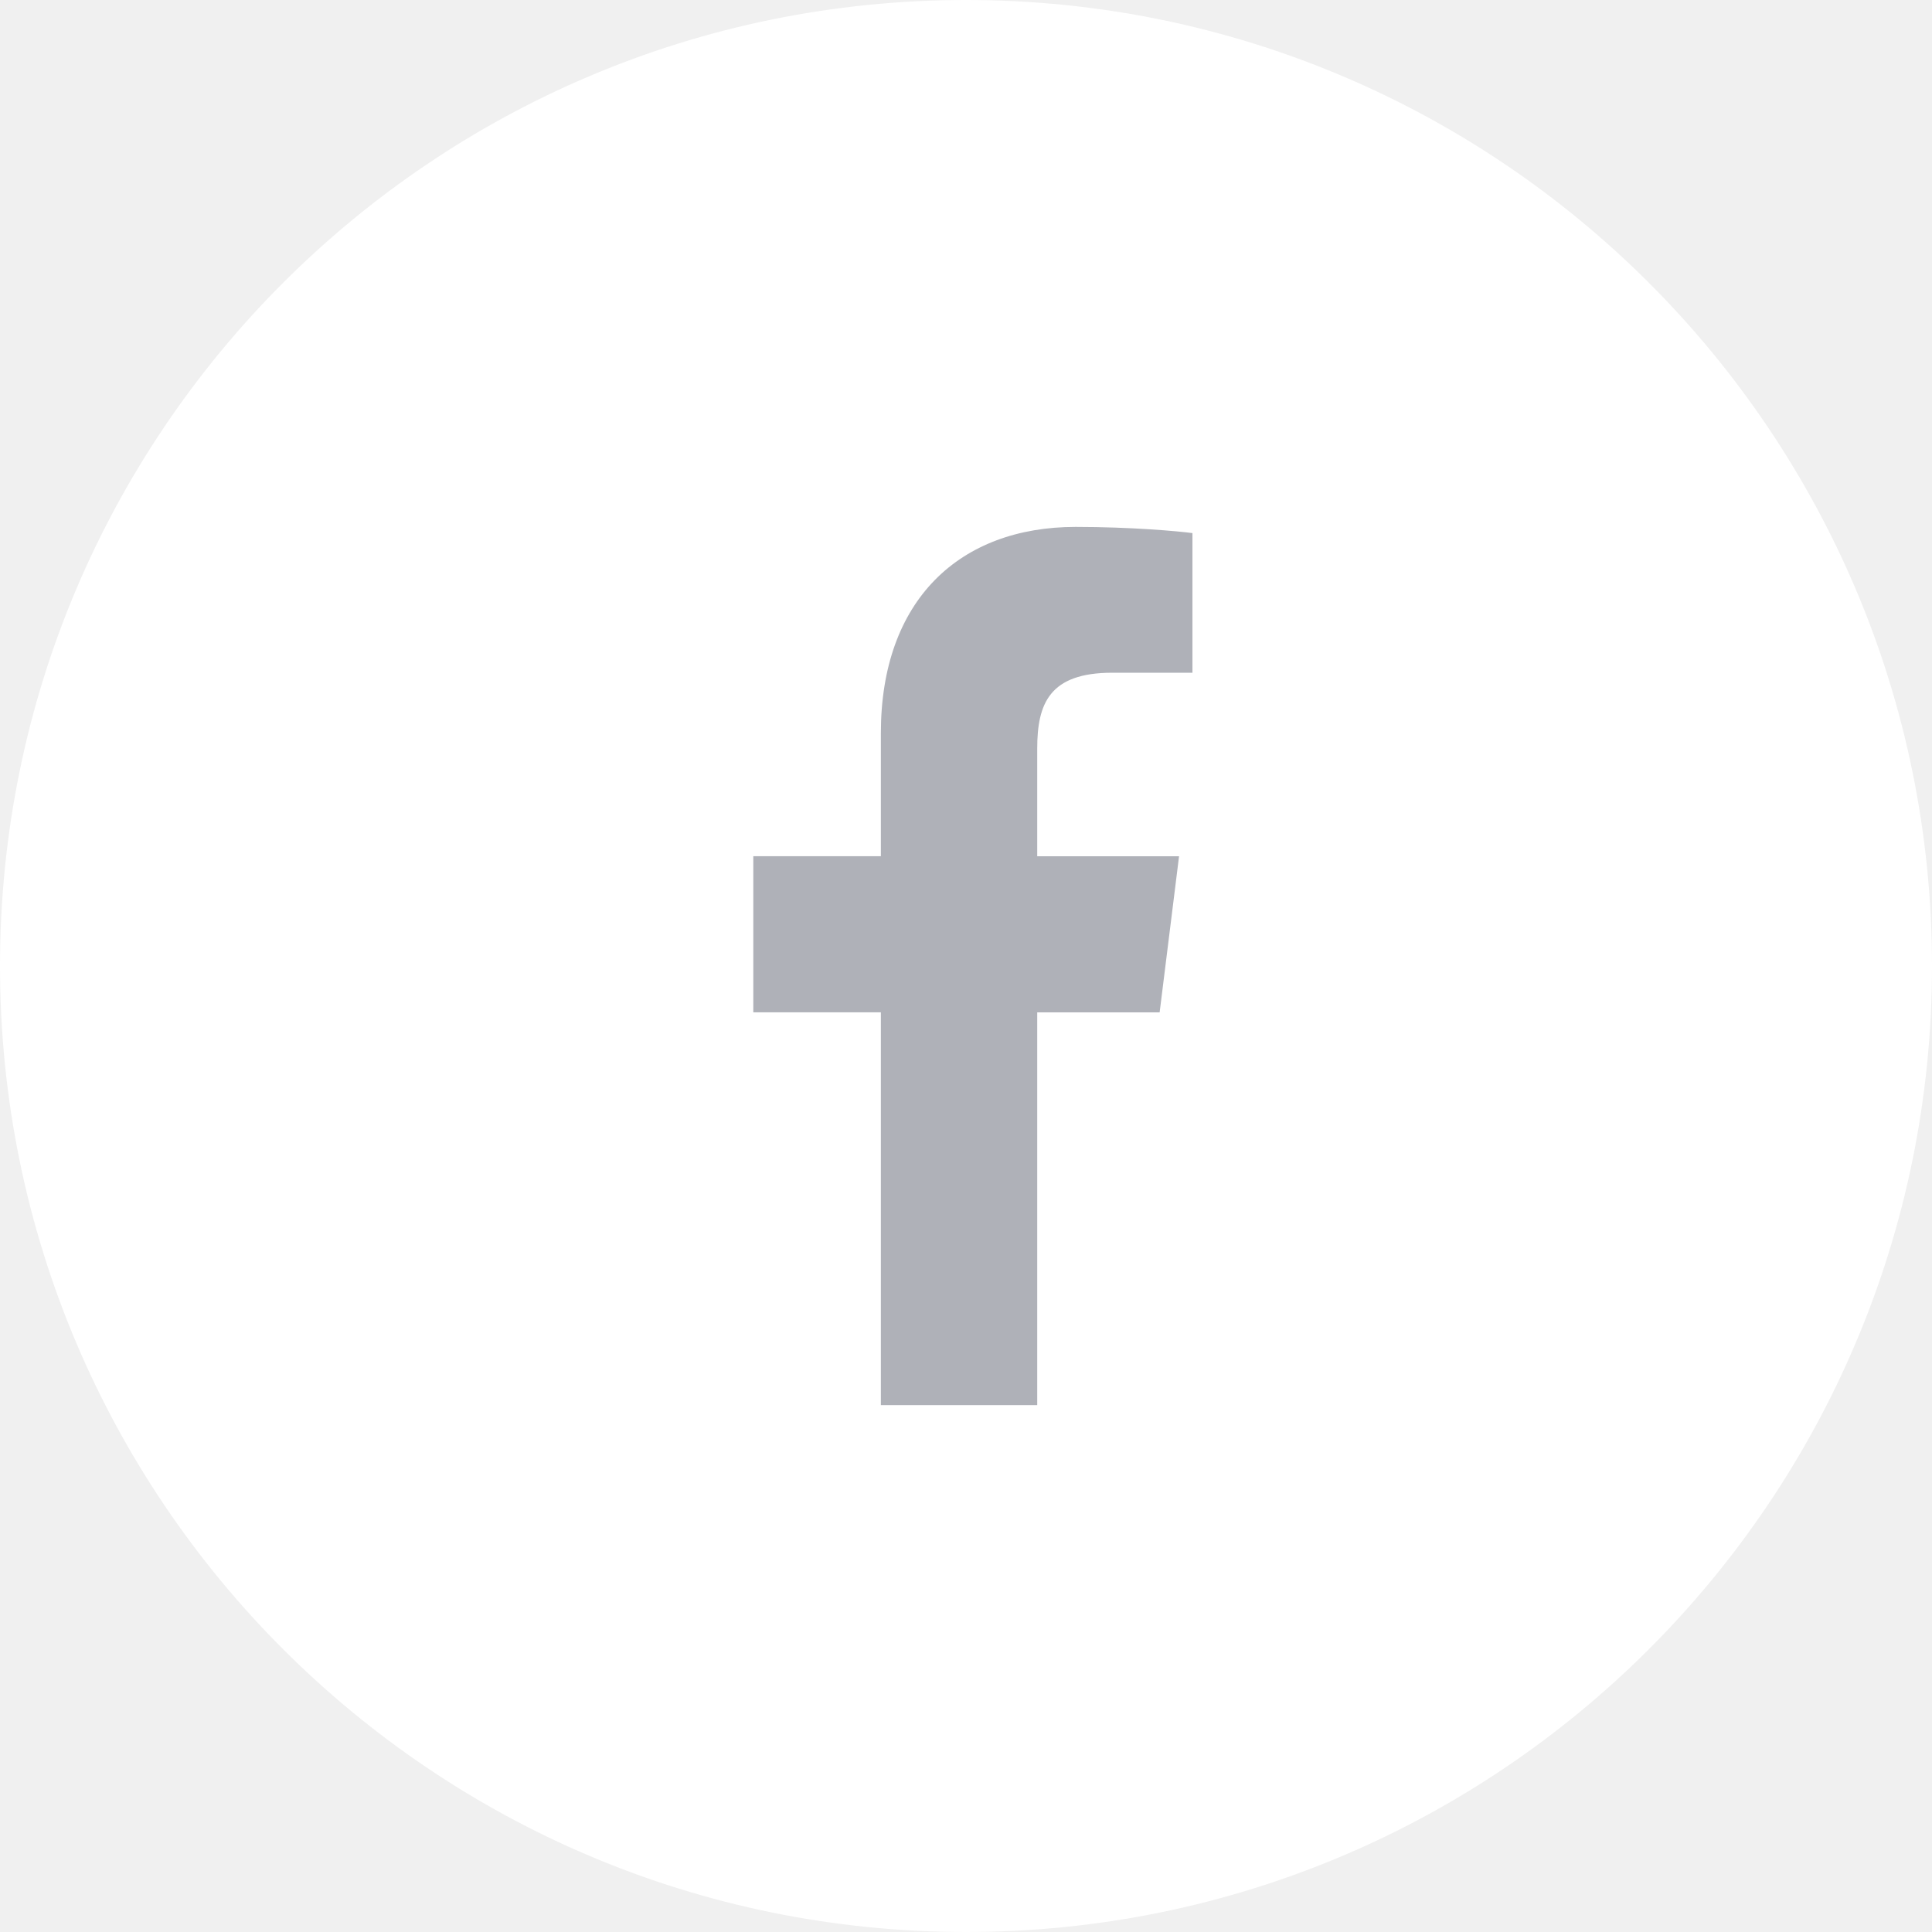
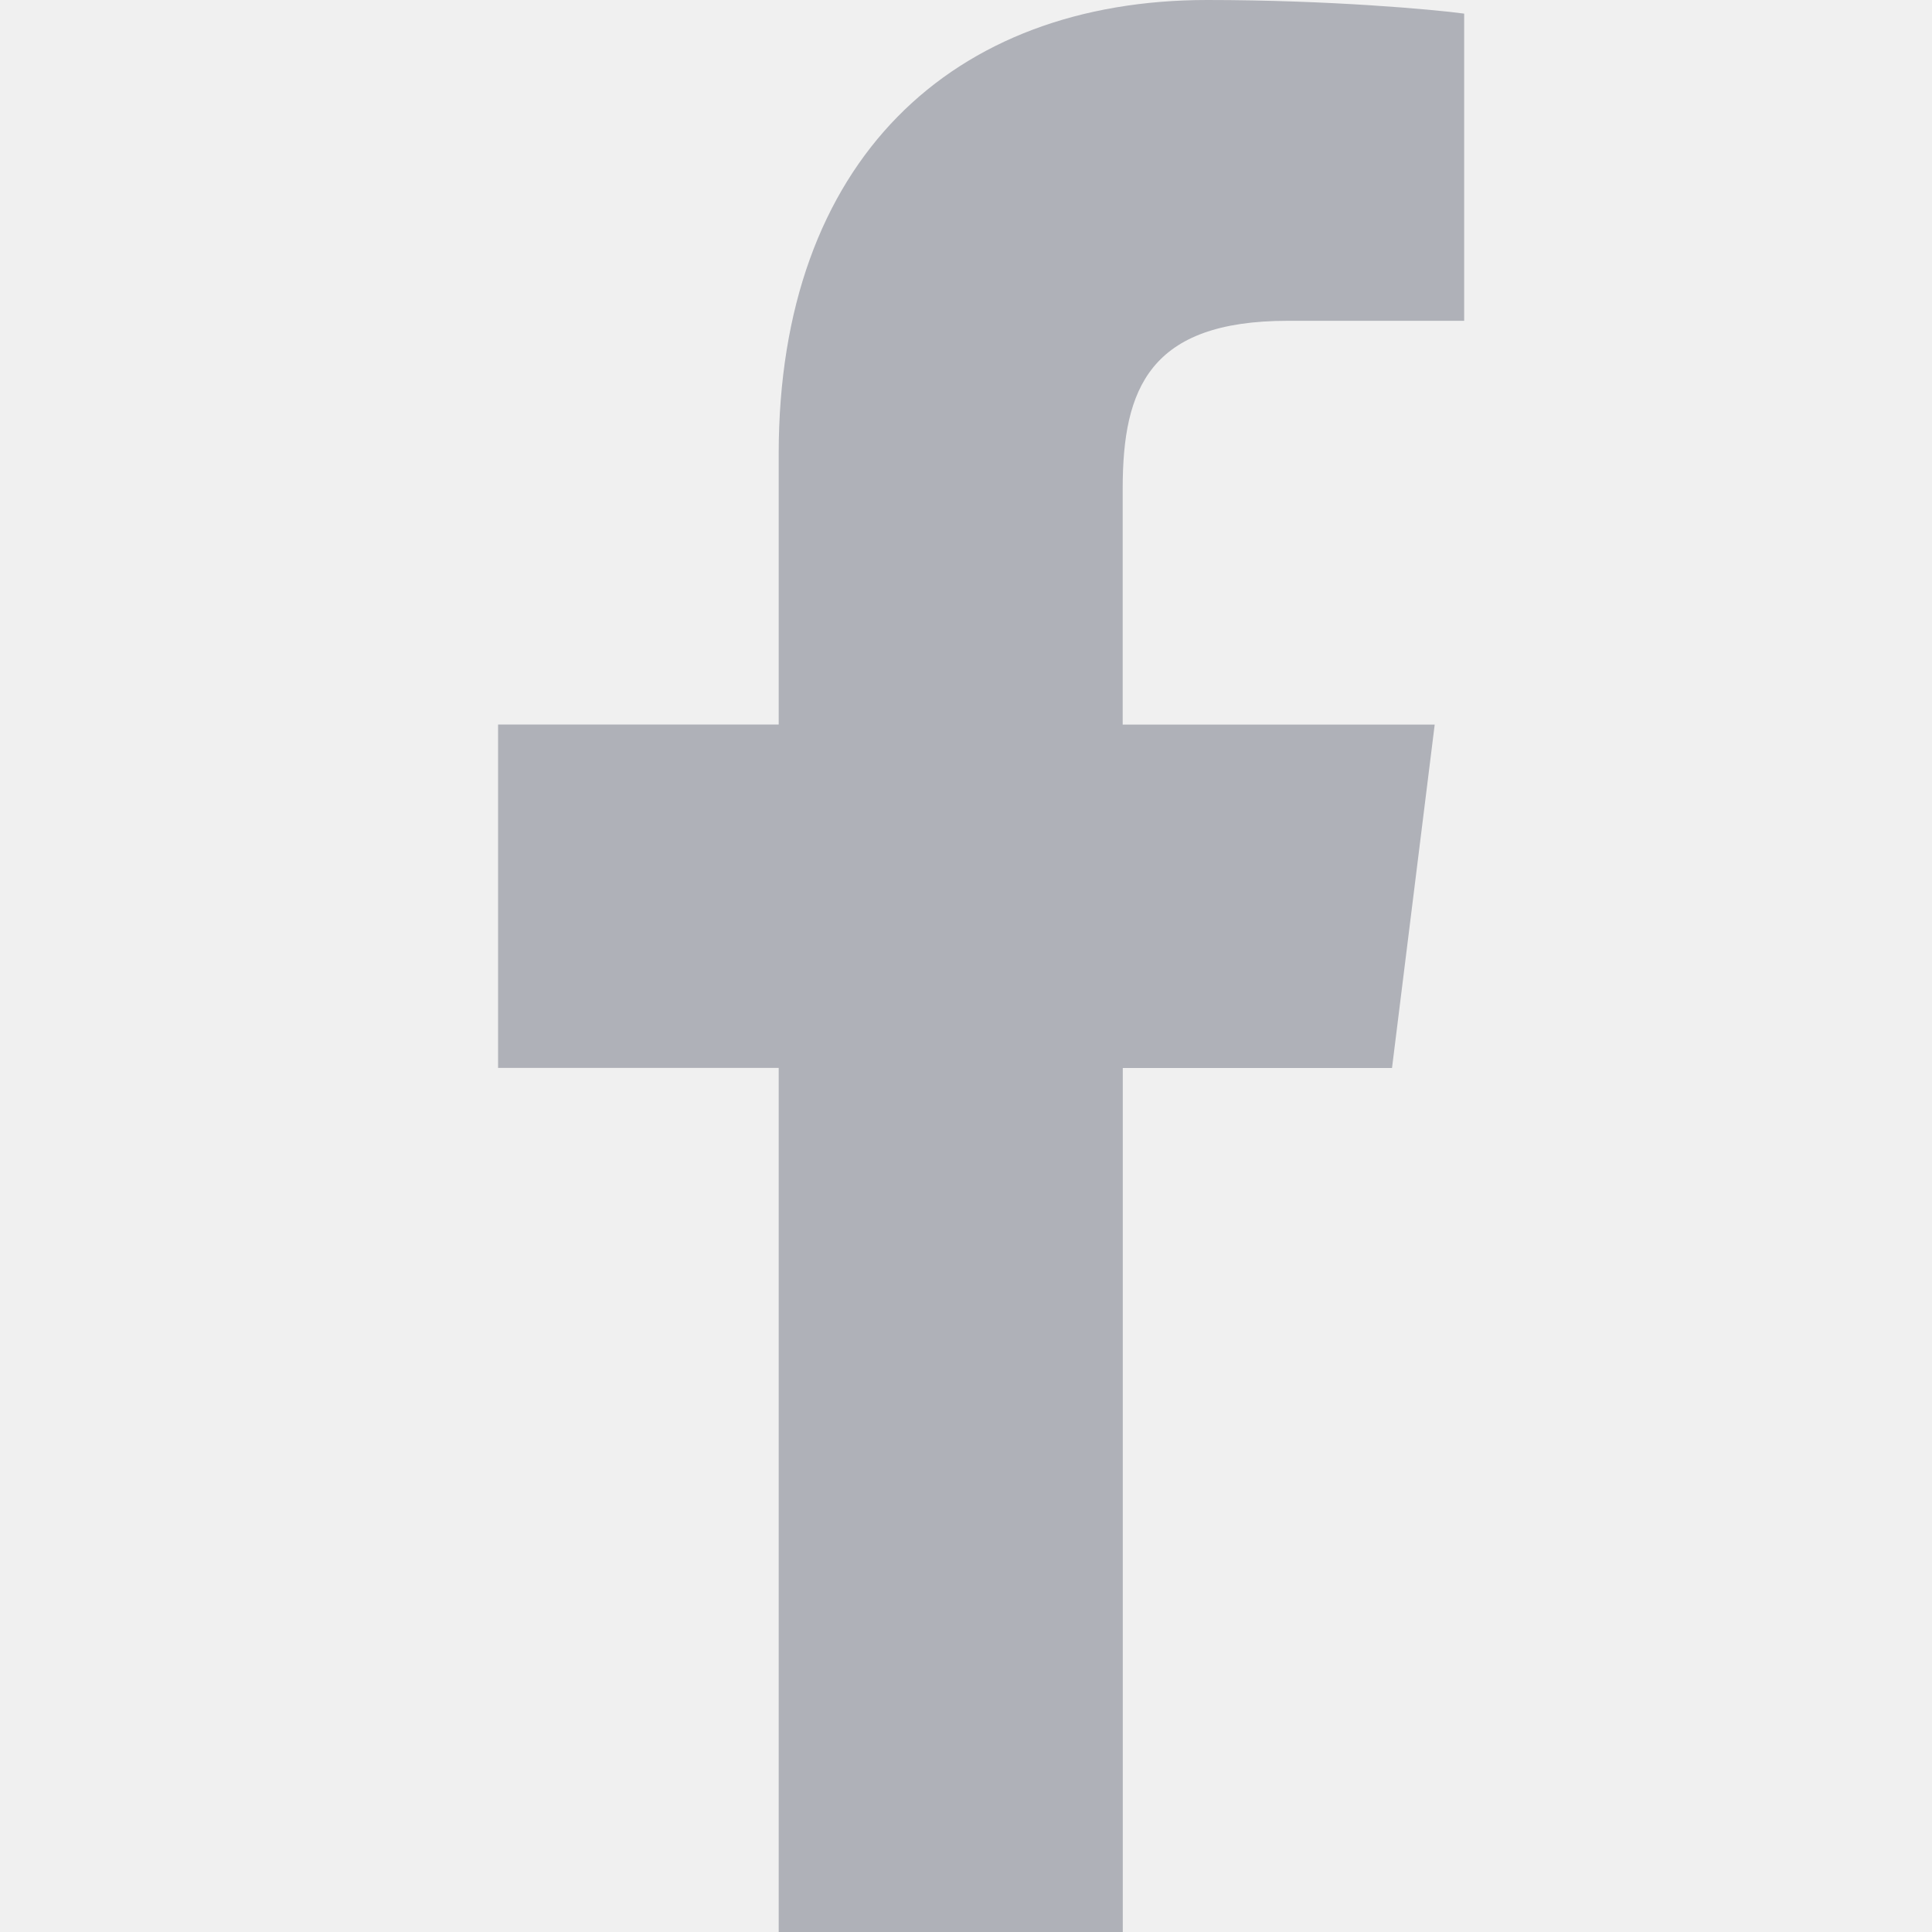
- <svg xmlns="http://www.w3.org/2000/svg" width="44" height="44" viewBox="0 0 44 44" fill="none">
-   <path d="M44 22C44 28.075 41.538 33.575 37.556 37.556C33.575 41.538 28.075 44 22 44C15.925 44 10.425 41.538 6.444 37.556C2.462 33.575 0 28.075 0 22C0 15.925 2.462 10.425 6.444 6.444C10.425 2.462 15.925 -6.10352e-05 22 -6.10352e-05C28.075 -6.10352e-05 33.575 2.462 37.556 6.444C41.538 10.425 44 15.925 44 22Z" fill="white" />
+ <svg xmlns="http://www.w3.org/2000/svg" width="20" height="20" viewBox="0 0 20 20" fill="none">
  <g clip-path="url(#clip0)">
-     <path d="M25.331 15.321H27.157V12.141C26.842 12.098 25.758 12 24.497 12C21.864 12 20.061 13.656 20.061 16.699V19.5H17.156V23.055H20.061V32H23.622V23.056H26.41L26.852 19.501H23.622V17.052C23.622 16.024 23.899 15.321 25.331 15.321Z" fill="#AFB1B8" />
+     <path d="M13.331 3.321H15.157V0.141C14.842 0.098 13.758 0 12.497 0C9.864 0 8.061 1.656 8.061 4.699V7.5H5.156V11.055H8.061V20H11.623V11.056H14.41L14.852 7.501H11.622V5.052C11.623 4.024 11.899 3.321 13.331 3.321Z" fill="#AFB1B8" />
  </g>
  <defs>
    <clipPath id="clip0">
-       <rect width="20" height="20" fill="white" transform="translate(12 12)" />
+       <rect width="20" height="20" fill="white" />
    </clipPath>
  </defs>
</svg>
